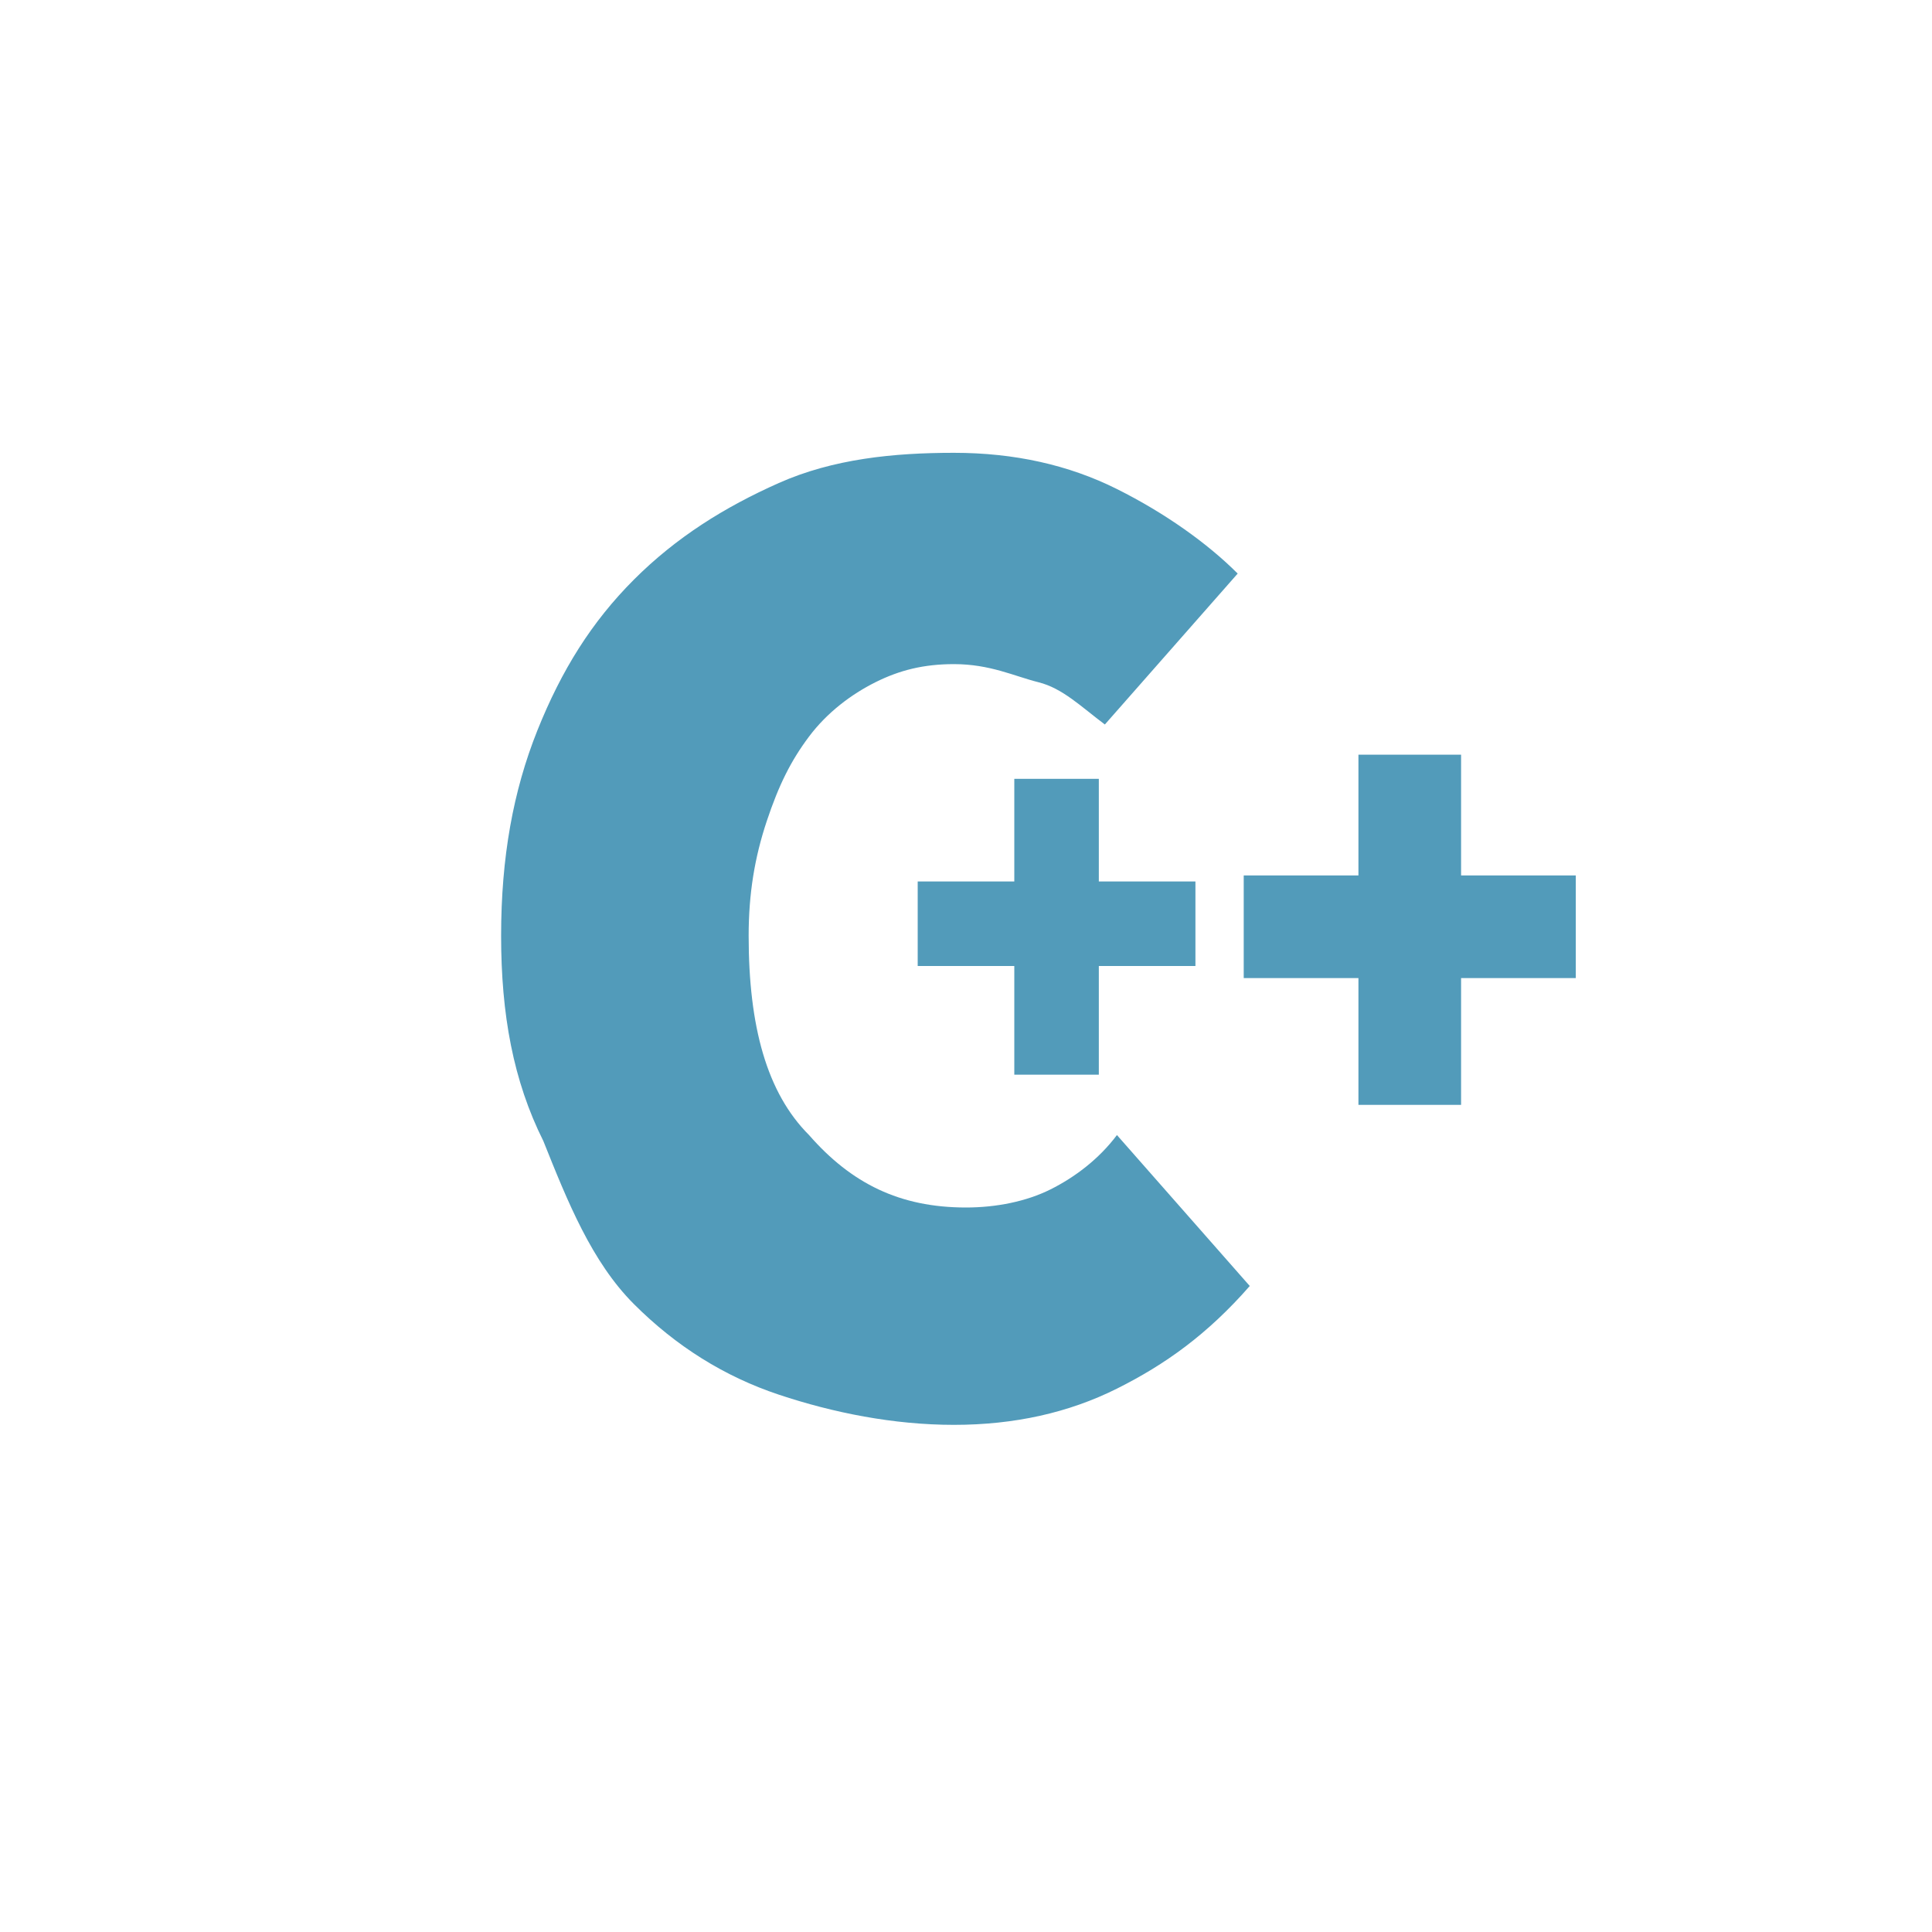
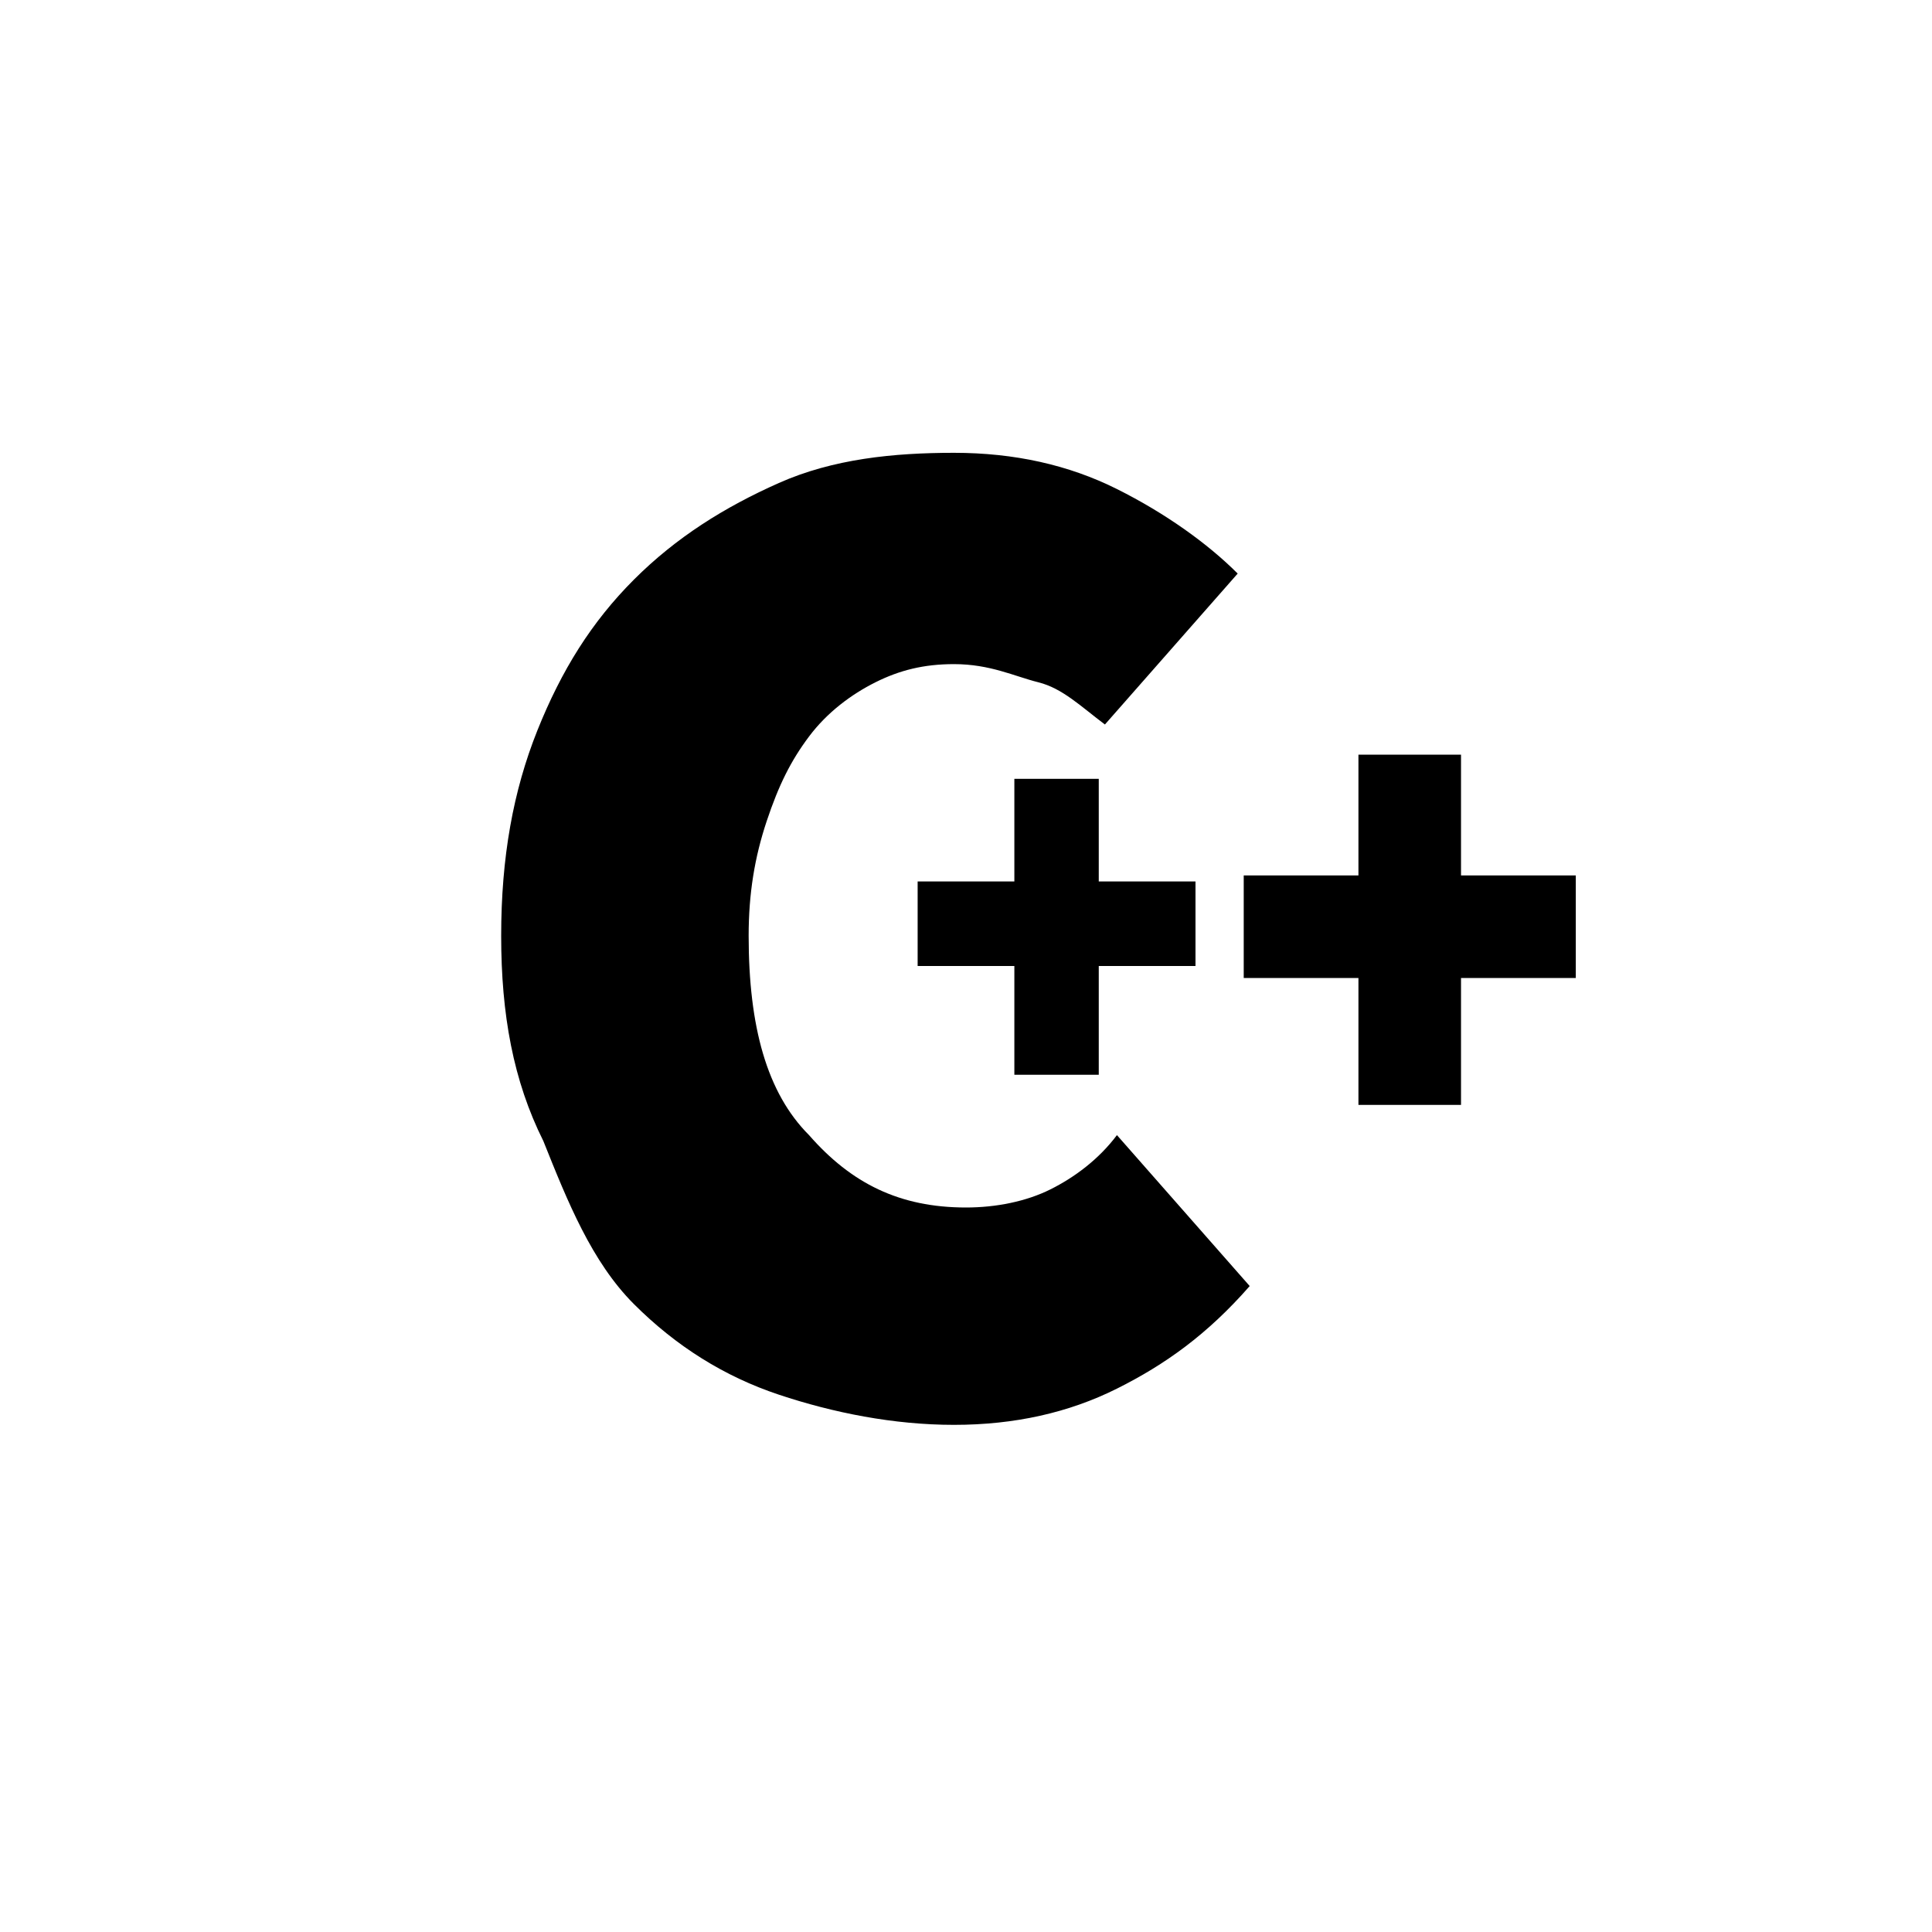
- <svg xmlns="http://www.w3.org/2000/svg" viewBox="0 0 32 32">
-   <path fill="#529BBA" d="M8.3 15.5c0-1.3.2-2.4.6-3.4.4-1 .9-1.8 1.6-2.5.7-.7 1.5-1.2 2.4-1.6s1.9-.5 2.9-.5 1.9.2 2.7.6c.8.4 1.5.9 2 1.4L18.3 12c-.4-.3-.7-.6-1.1-.7s-.8-.3-1.4-.3c-.5 0-.9.1-1.3.3-.4.2-.8.5-1.1.9s-.5.8-.7 1.4c-.2.6-.3 1.2-.3 1.9 0 1.5.3 2.6 1 3.3.7.8 1.5 1.2 2.6 1.2.5 0 1-.1 1.4-.3.4-.2.8-.5 1.1-.9l2.2 2.5c-.7.8-1.4 1.3-2.2 1.7-.8.4-1.7.6-2.7.6s-2-.2-2.9-.5-1.7-.8-2.4-1.5-1.1-1.7-1.5-2.7c-.5-1-.7-2.1-.7-3.4z" />
-   <path fill="#529BBA" d="M18.2 12.9h-1.4v1.7h-1.6V16h1.6v1.8h1.4V16h1.6v-1.4h-1.6v-1.7zm6 1.6v-2h-1.7v2h-1.9v1.7h1.9v2.1h1.7v-2.1h1.9v-1.7h-1.9z" />
+ <svg xmlns="http://www.w3.org/2000/svg" viewBox="0 0 32 32" version="1.1" id="svg829">
+   <defs id="defs833" />
+   <path id="path825" d="M 15.801 7.5 C 14.801 7.5 13.8 7.6 12.9 8 C 12 8.4 11.2 8.9 10.5 9.6 C 9.8 10.3 9.3 11.1 8.9 12.1 C 8.5 13.1 8.301 14.2 8.301 15.5 C 8.301 16.8 8.5 17.9 9 18.9 C 9.4 19.9 9.8 20.9 10.5 21.6 C 11.2 22.3 12 22.8 12.9 23.1 C 13.8 23.4 14.801 23.6 15.801 23.6 C 16.801 23.6 17.7 23.4 18.5 23 C 19.3 22.6 19.999 22.101 20.699 21.301 L 18.5 18.801 C 18.2 19.201 17.8 19.499 17.4 19.699 C 17 19.899 16.5 20 16 20 C 14.9 20 14.1 19.601 13.4 18.801 C 12.7 18.101 12.4 17 12.4 15.5 C 12.4 14.8 12.499 14.2 12.699 13.6 C 12.899 13 13.1 12.599 13.4 12.199 C 13.7 11.799 14.1 11.501 14.5 11.301 C 14.9 11.101 15.301 11 15.801 11 C 16.401 11 16.799 11.201 17.199 11.301 C 17.599 11.401 17.901 11.7 18.301 12 L 20.5 9.5 C 20 9 19.3 8.5 18.5 8.1 C 17.7 7.7 16.801 7.5 15.801 7.5 z M 22.5 12.5 L 22.5 14.5 L 20.6 14.5 L 20.6 16.199 L 22.5 16.199 L 22.5 18.301 L 24.199 18.301 L 24.199 16.199 L 26.1 16.199 L 26.1 14.5 L 24.199 14.5 L 24.199 12.5 L 22.5 12.5 z M 16.801 12.9 L 16.801 14.6 L 15.199 14.6 L 15.199 16 L 16.801 16 L 16.801 17.801 L 18.199 17.801 L 18.199 16 L 19.801 16 L 19.801 14.6 L 18.199 14.6 L 18.199 12.9 L 16.801 12.9 z " />
</svg>
